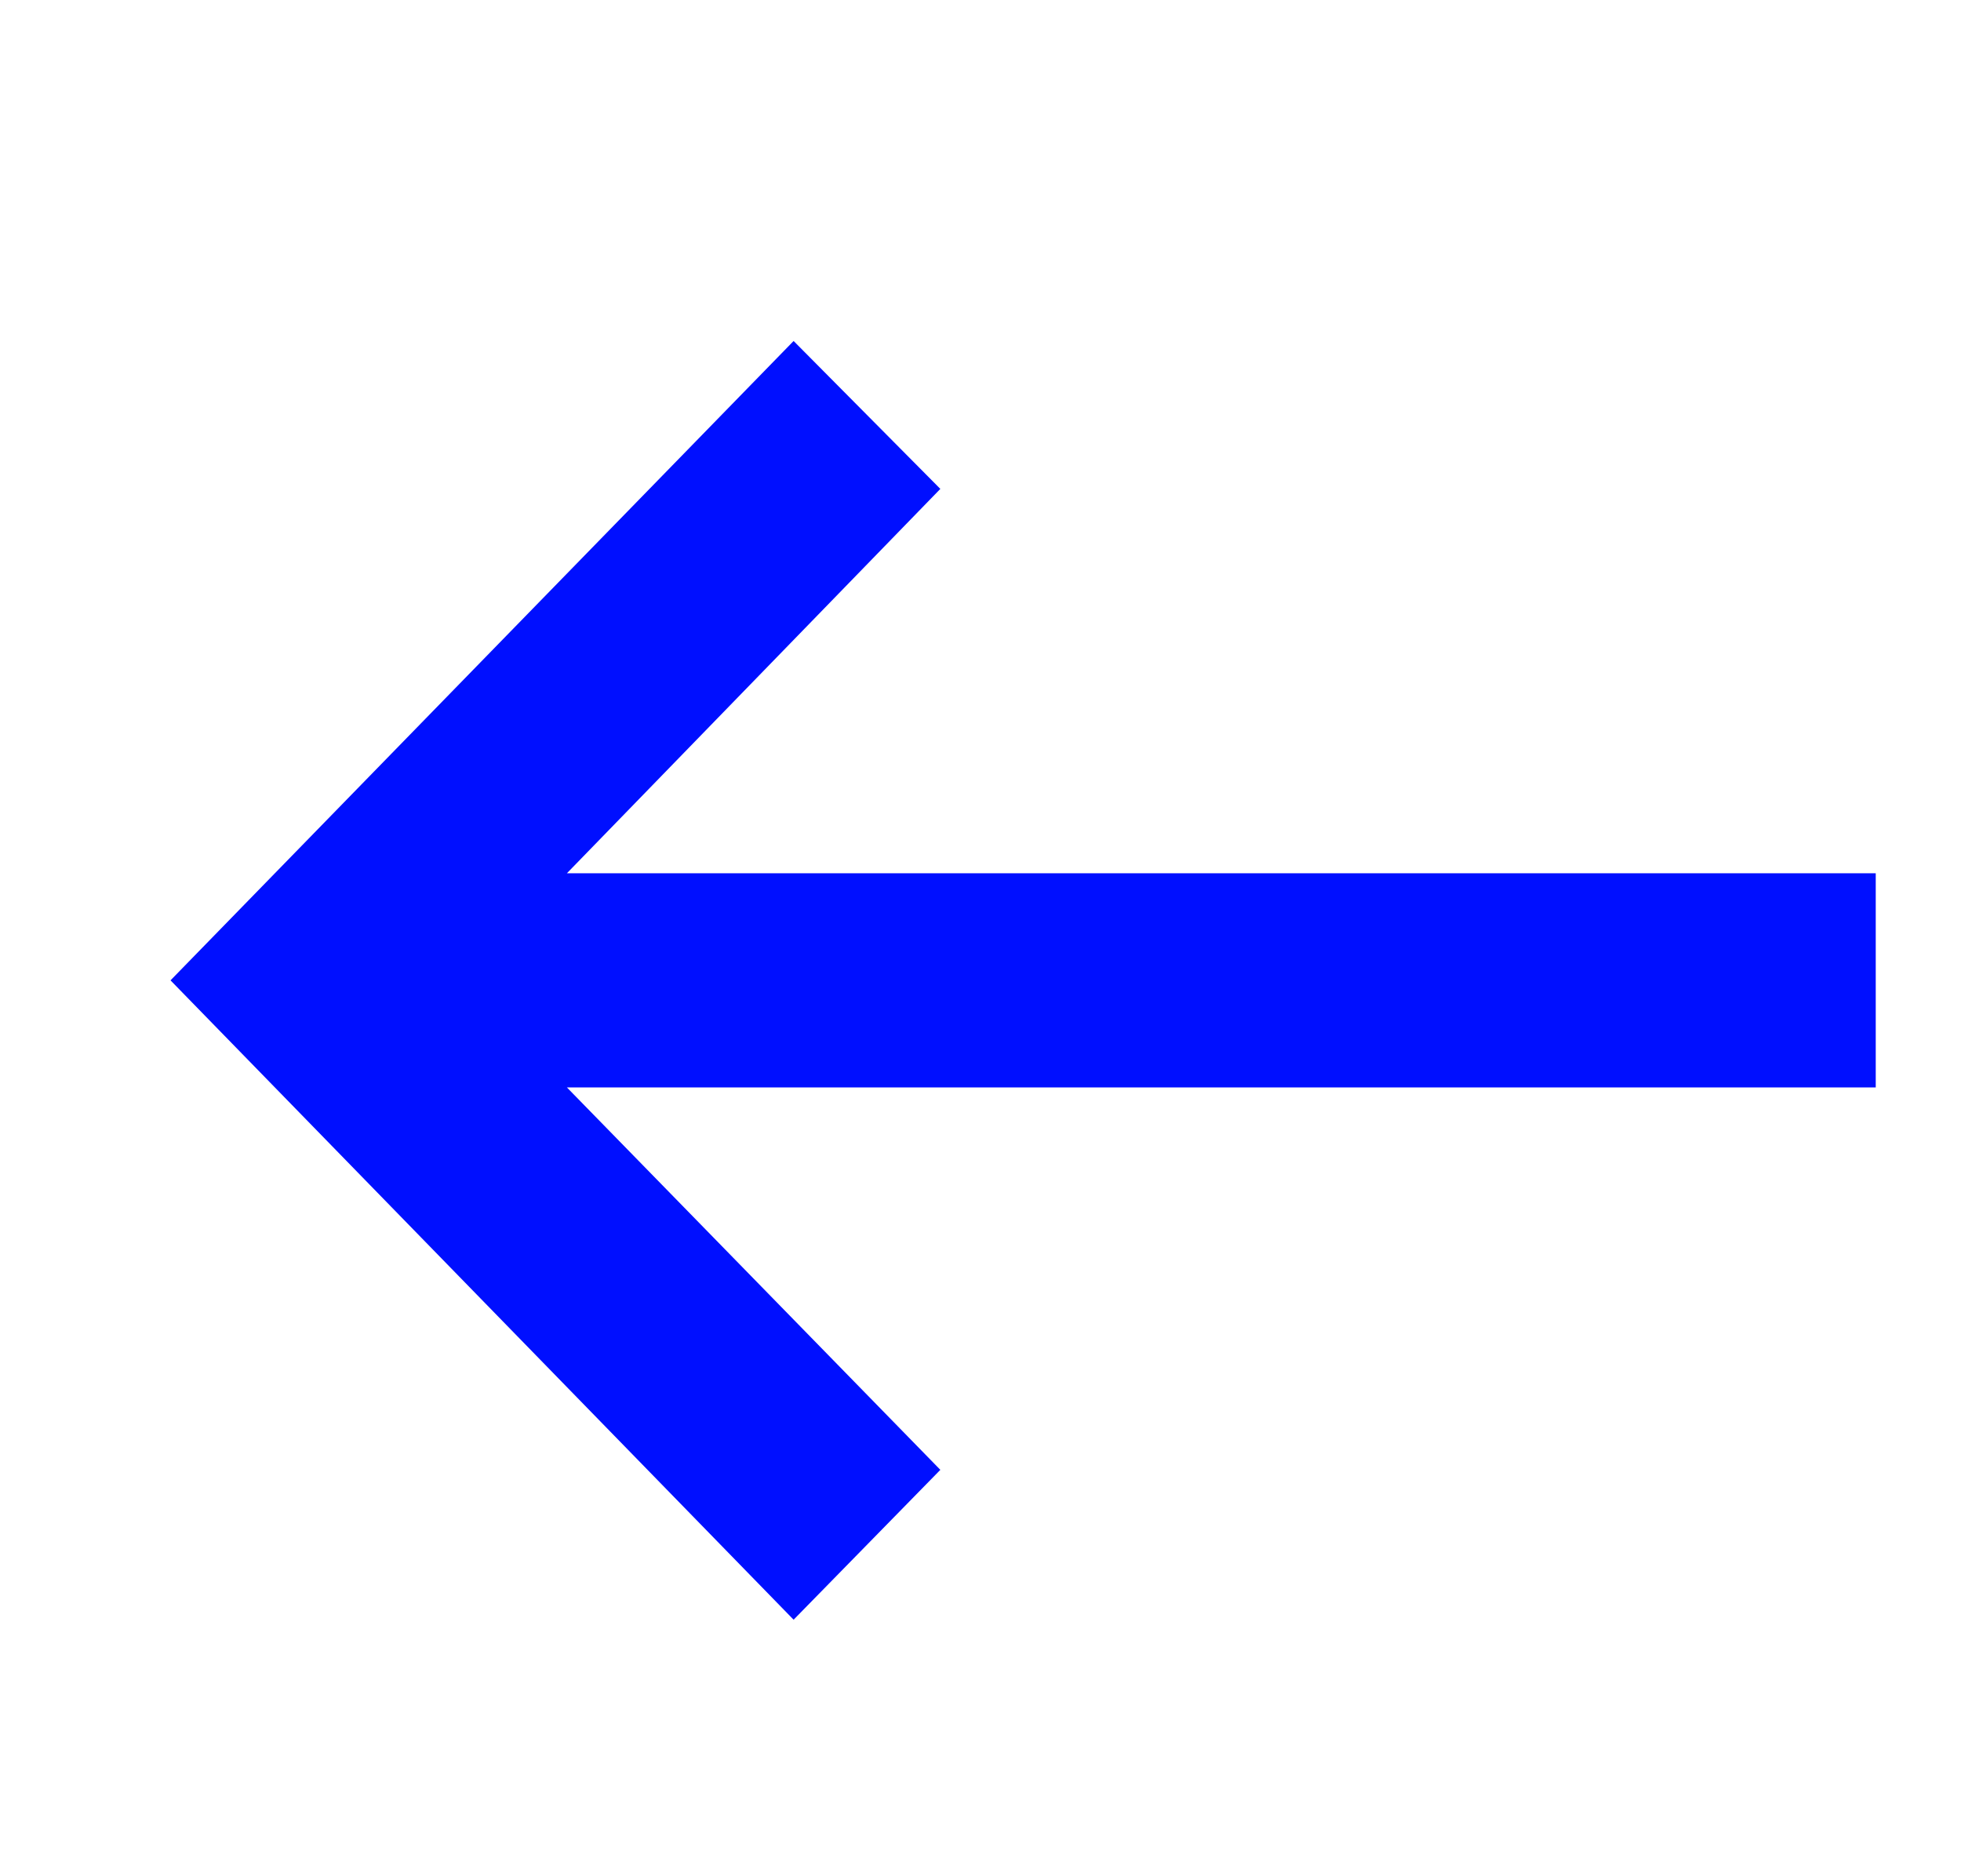
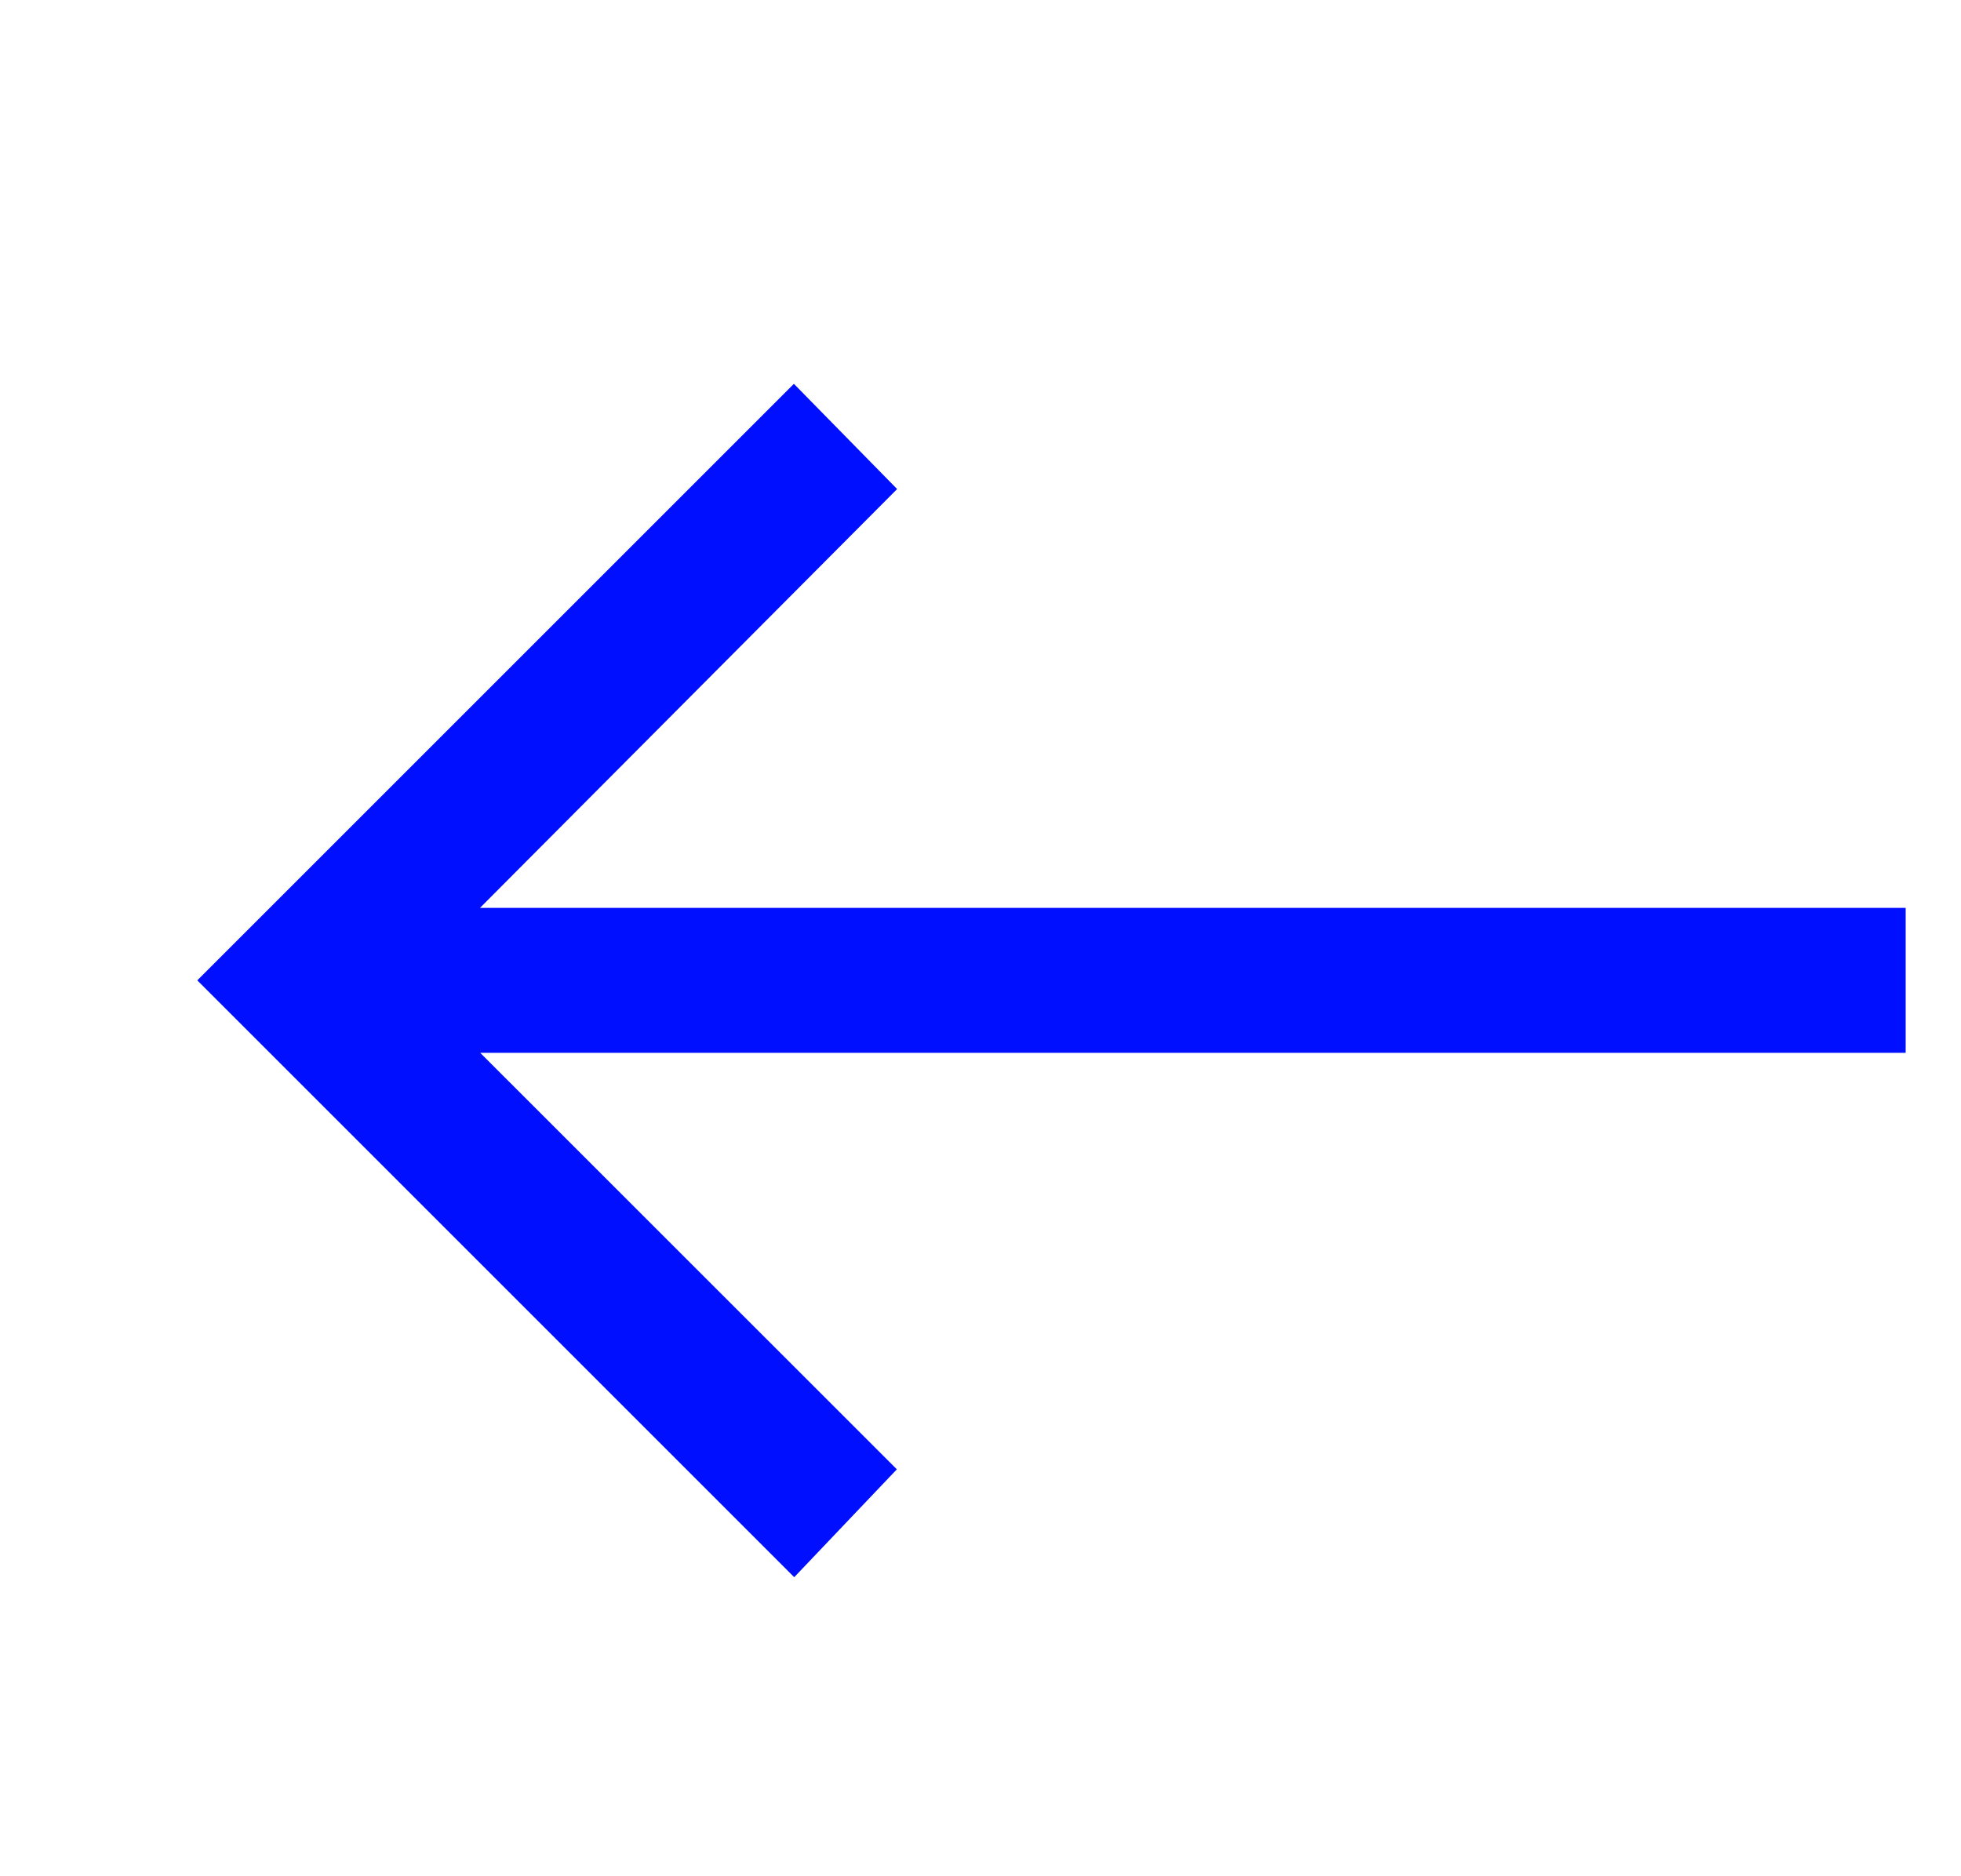
<svg xmlns="http://www.w3.org/2000/svg" width="23" height="22" viewBox="0 0 23 22" fill="none">
-   <path d="M9.308 19L2 11.5L9.308 4L11.029 5.735L6.649 10.244H22V12.756H6.649L11.029 17.242L9.308 19Z" fill="#000FFF" />
+   <path d="M9.309 18L2.809 11.5L9.309 5L10.03 5.735L4.787 11H22.001V12H4.787L10.03 17.242L9.309 18Z" fill="#000FFF" stroke="#000FFF" stroke-width="0.7" />
</svg>
